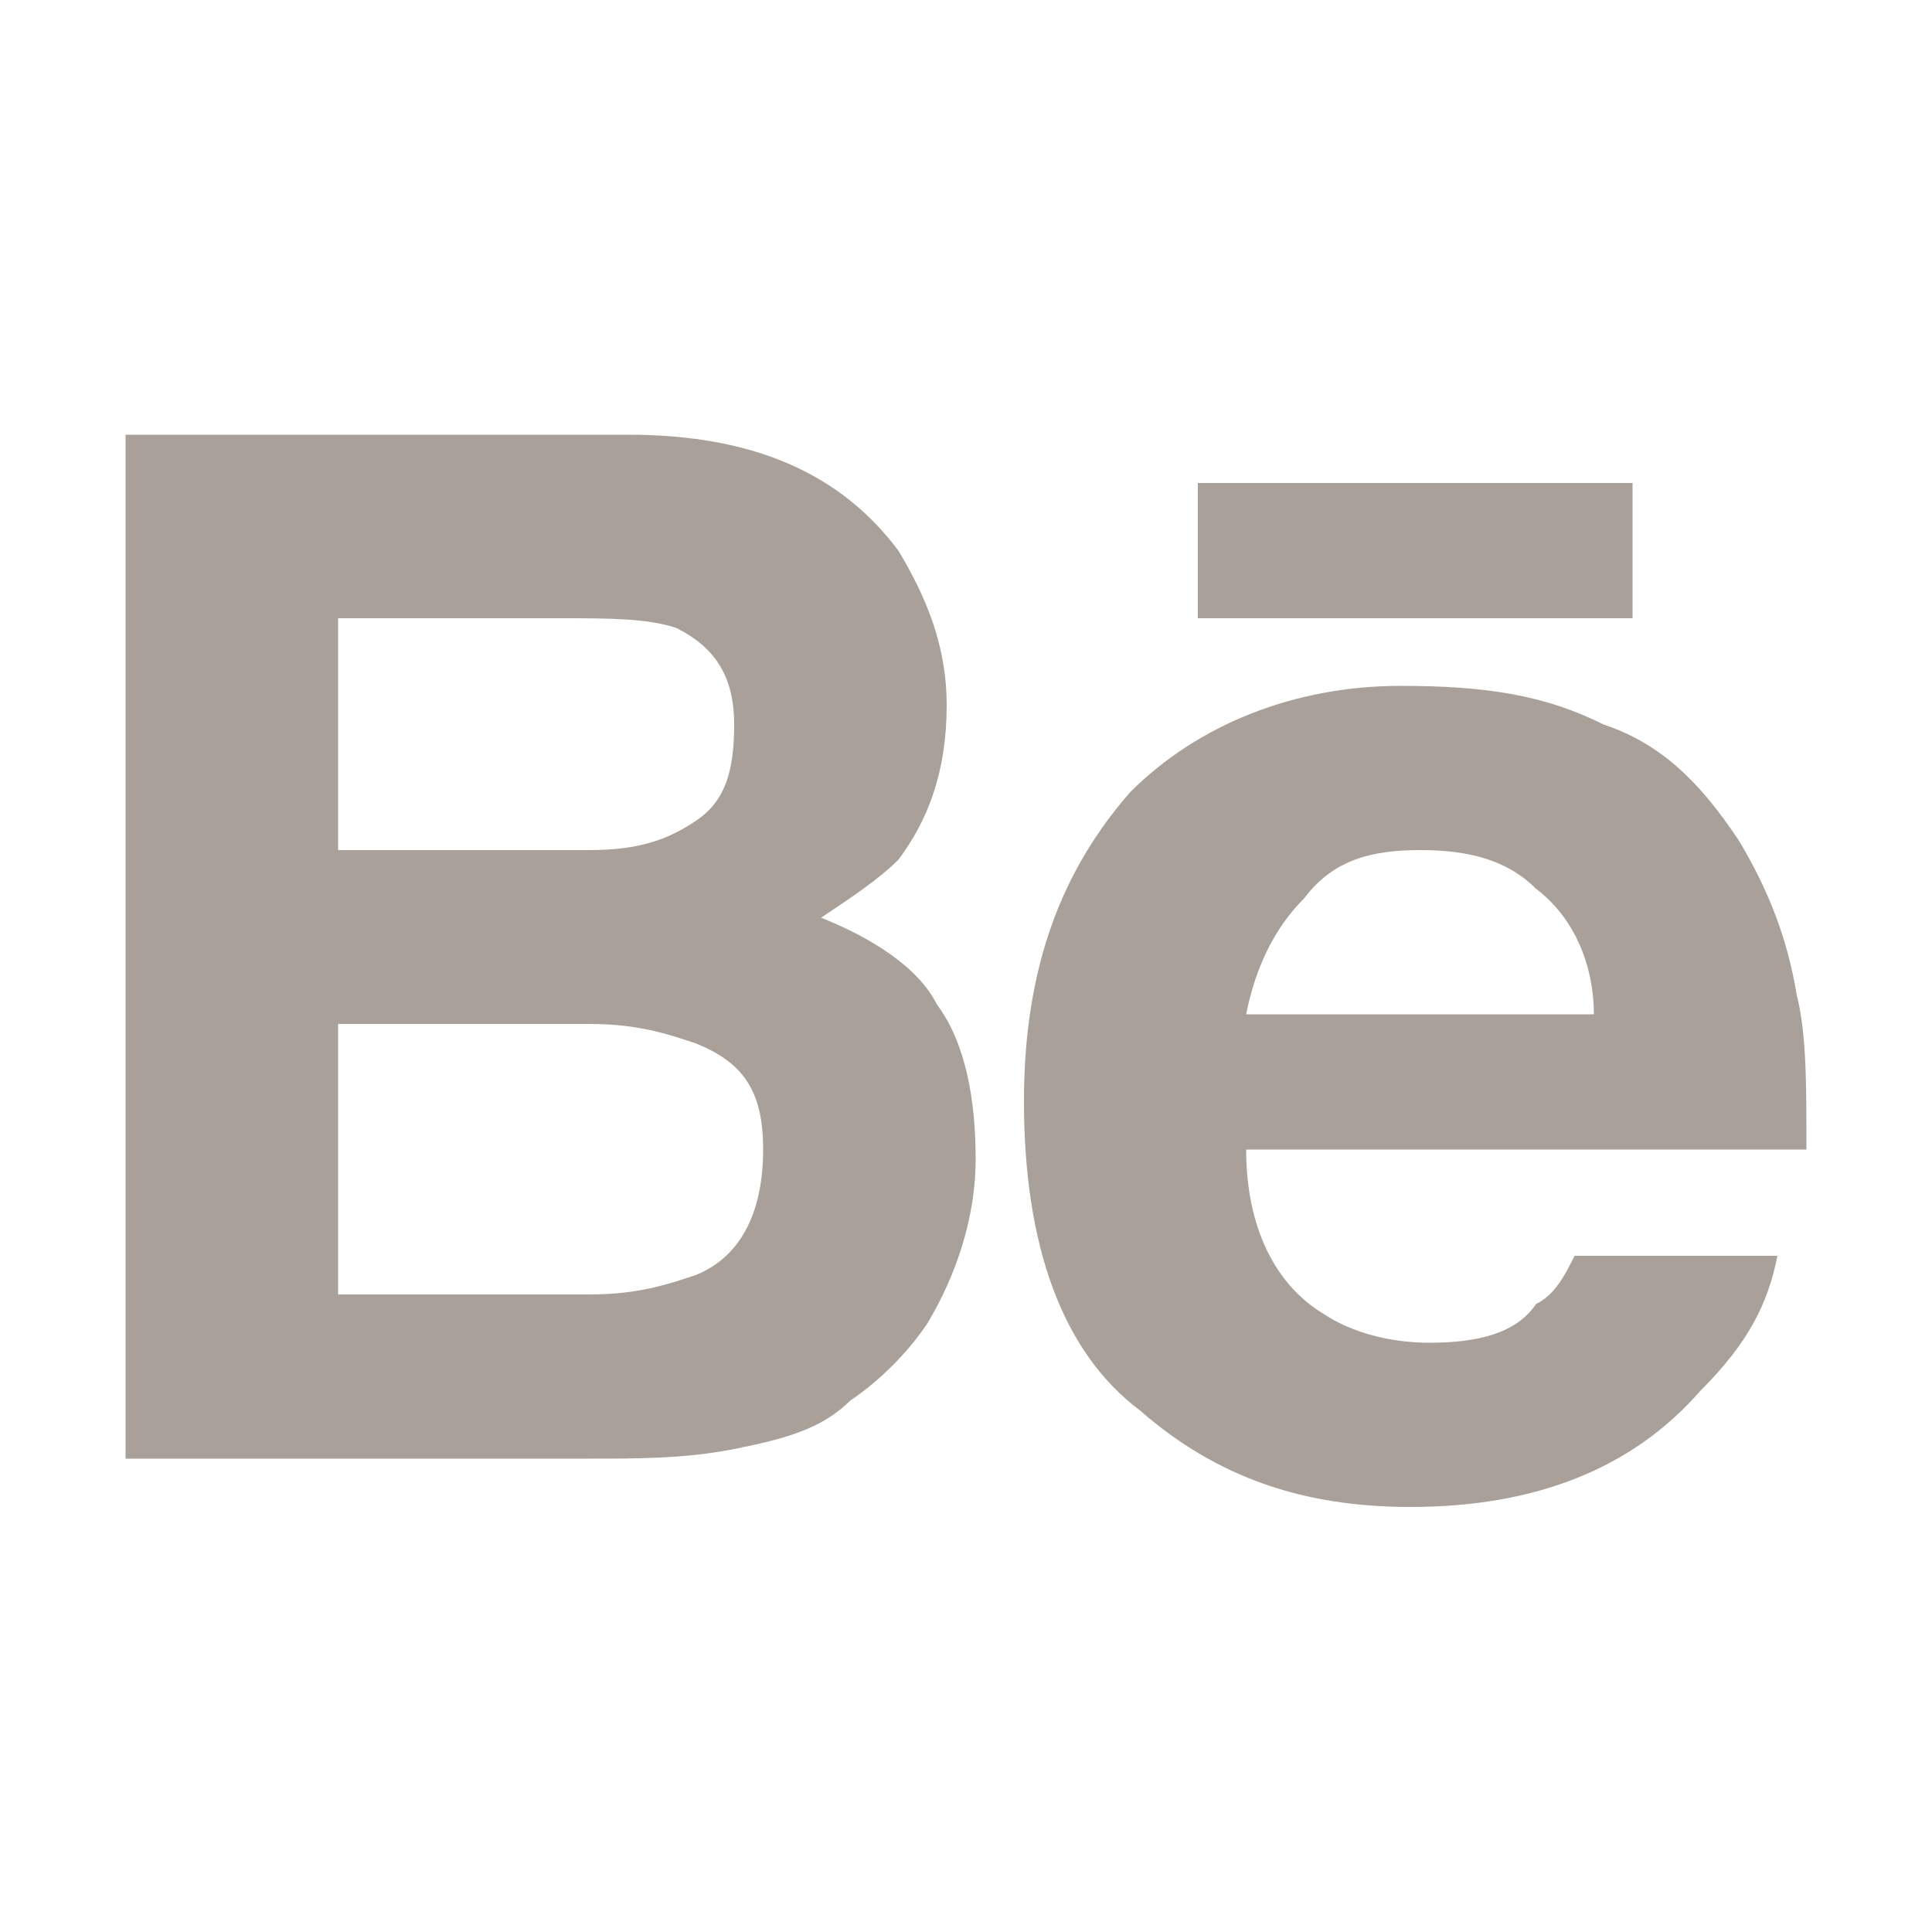
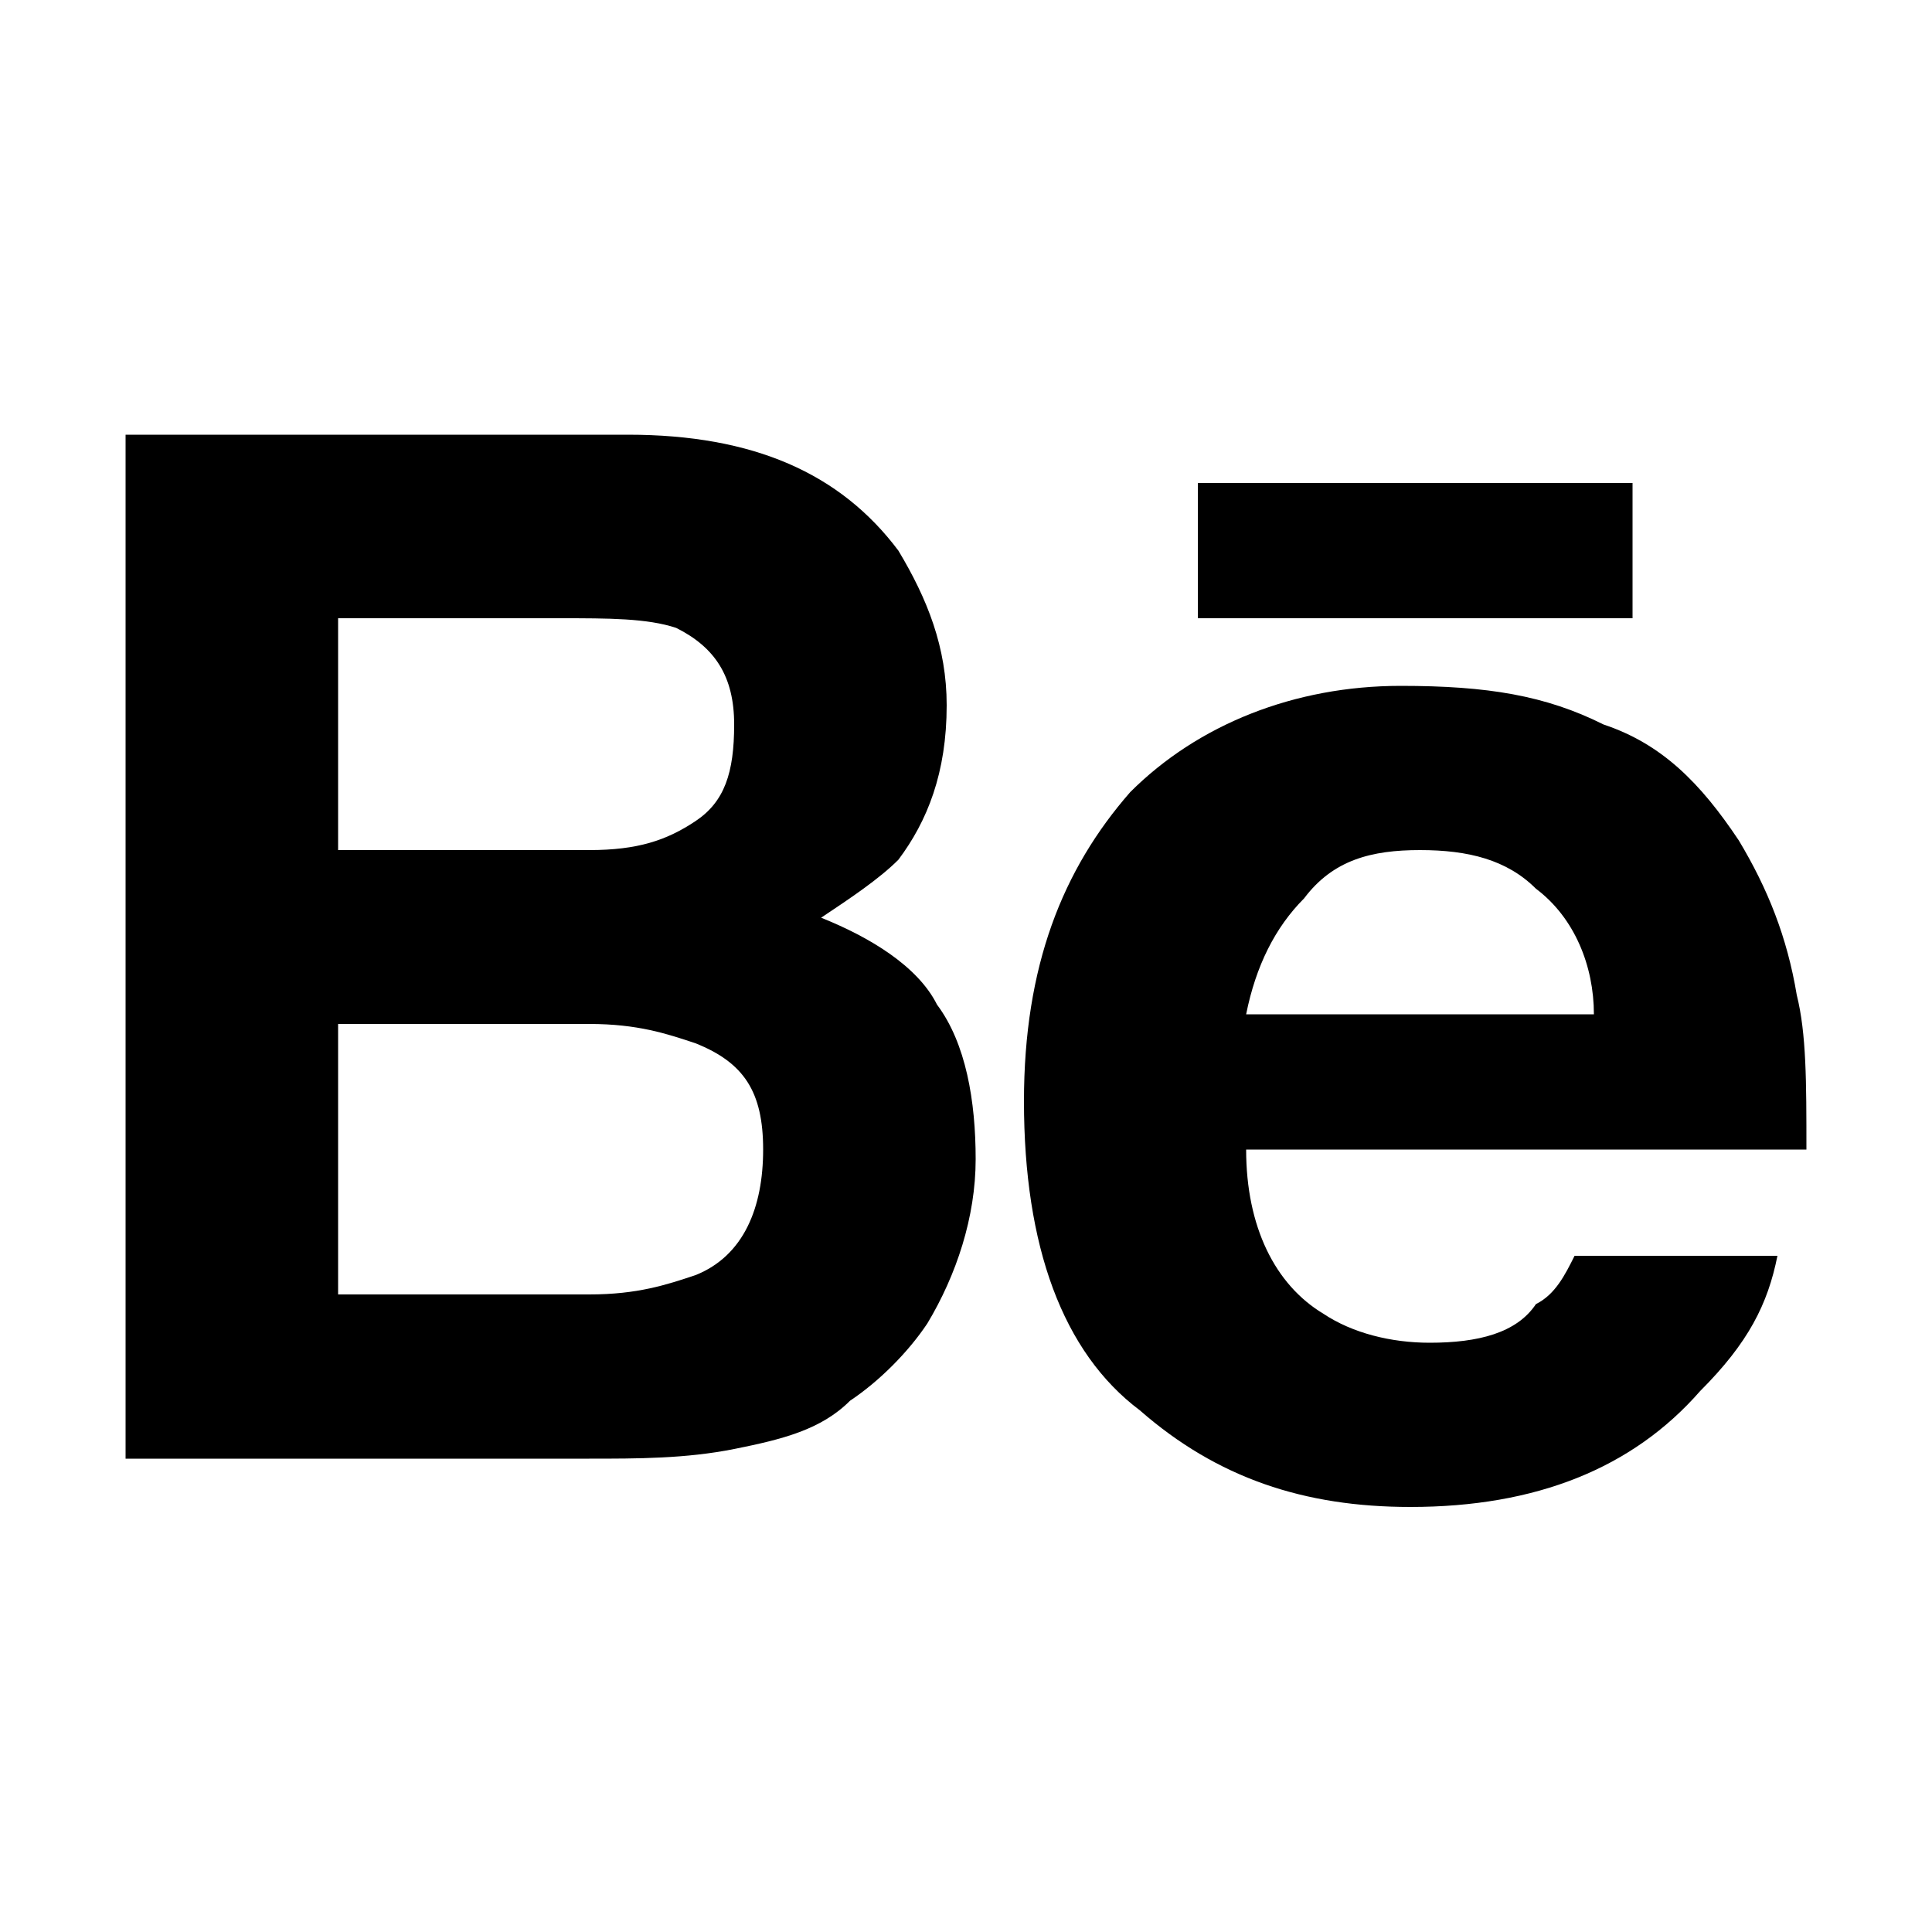
<svg xmlns="http://www.w3.org/2000/svg" version="1.1" id="Layer_1" x="0px" y="0px" viewBox="0 0 20 20" style="enable-background:new 0 0 20 20;" xml:space="preserve">
-   <style type="text/css">
- 	.st0{fill:#A9A09A;}
- </style>
-   <g>
-     <g>
-       <path class="st0" d="M9.3,5.7c0.3,0.5,0.5,1,0.5,1.6c0,0.7-0.2,1.2-0.5,1.6C9.1,9.1,8.8,9.3,8.5,9.5c0.5,0.2,1,0.5,1.2,0.9    c0.3,0.4,0.4,1,0.4,1.6c0,0.6-0.2,1.2-0.5,1.7c-0.2,0.3-0.5,0.6-0.8,0.8c-0.3,0.3-0.7,0.4-1.2,0.5c-0.5,0.1-1,0.1-1.5,0.1H1.3V4.5    h5.2C7.8,4.5,8.7,4.9,9.3,5.7z M3.5,6.4v2.4h2.6c0.5,0,0.8-0.1,1.1-0.3C7.5,8.3,7.6,8,7.6,7.5c0-0.5-0.2-0.8-0.6-1    C6.7,6.4,6.3,6.4,5.8,6.4H3.5z M3.5,10.5v2.9h2.6c0.5,0,0.8-0.1,1.1-0.2c0.5-0.2,0.7-0.7,0.7-1.3c0-0.6-0.2-0.9-0.7-1.1    c-0.3-0.1-0.6-0.2-1.1-0.2H3.5z" />
-       <path class="st0" d="M16.6,7.5c0.6,0.2,1,0.6,1.4,1.2c0.3,0.5,0.5,1,0.6,1.6c0.1,0.4,0.1,0.9,0.1,1.6h-5.8c0,0.8,0.3,1.4,0.8,1.7    c0.3,0.2,0.7,0.3,1.1,0.3c0.5,0,0.9-0.1,1.1-0.4c0.2-0.1,0.3-0.3,0.4-0.5h2.1c-0.1,0.5-0.3,0.9-0.8,1.4c-0.7,0.8-1.7,1.2-3,1.2    c-1.1,0-2-0.3-2.8-1c-0.8-0.6-1.2-1.7-1.2-3.2c0-1.4,0.4-2.4,1.1-3.2c0.7-0.7,1.7-1.1,2.8-1.1C15.4,7.1,16,7.2,16.6,7.5z     M13.5,9.3c-0.3,0.3-0.5,0.7-0.6,1.2h3.6c0-0.5-0.2-1-0.6-1.3c-0.3-0.3-0.7-0.4-1.2-0.4C14.2,8.8,13.8,8.9,13.5,9.3z" />
-     </g>
-     <rect x="12.4" y="5" class="st0" width="4.5" height="1.4" />
-   </g>
+   <path d="M9.3,5.7c0.3,0.5,0.5,1,0.5,1.6c0,0.7-0.2,1.2-0.5,1.6C9.1,9.1,8.8,9.3,8.5,9.5c0.5,0.2,1,0.5,1.2,0.9   c0.3,0.4,0.4,1,0.4,1.6c0,0.6-0.2,1.2-0.5,1.7c-0.2,0.3-0.5,0.6-0.8,0.8c-0.3,0.3-0.7,0.4-1.2,0.5c-0.5,0.1-1,0.1-1.5,0.1H1.3V4.5   h5.2C7.8,4.5,8.7,4.9,9.3,5.7z M3.5,6.4v2.4h2.6c0.5,0,0.8-0.1,1.1-0.3C7.5,8.3,7.6,8,7.6,7.5c0-0.5-0.2-0.8-0.6-1   C6.7,6.4,6.3,6.4,5.8,6.4H3.5z M3.5,10.5v2.9h2.6c0.5,0,0.8-0.1,1.1-0.2c0.5-0.2,0.7-0.7,0.7-1.3c0-0.6-0.2-0.9-0.7-1.1   c-0.3-0.1-0.6-0.2-1.1-0.2H3.5z" />
+   <path d="M16.6,7.5c0.6,0.2,1,0.6,1.4,1.2c0.3,0.5,0.5,1,0.6,1.6c0.1,0.4,0.1,0.9,0.1,1.6h-5.8c0,0.8,0.3,1.4,0.8,1.7   c0.3,0.2,0.7,0.3,1.1,0.3c0.5,0,0.9-0.1,1.1-0.4c0.2-0.1,0.3-0.3,0.4-0.5h2.1c-0.1,0.5-0.3,0.9-0.8,1.4c-0.7,0.8-1.7,1.2-3,1.2   c-1.1,0-2-0.3-2.8-1c-0.8-0.6-1.2-1.7-1.2-3.2c0-1.4,0.4-2.4,1.1-3.2c0.7-0.7,1.7-1.1,2.8-1.1C15.4,7.1,16,7.2,16.6,7.5z    M13.5,9.3c-0.3,0.3-0.5,0.7-0.6,1.2h3.6c0-0.5-0.2-1-0.6-1.3c-0.3-0.3-0.7-0.4-1.2-0.4C14.2,8.8,13.8,8.9,13.5,9.3z" />
+   <rect x="12.4" y="5" class="st0" width="4.5" height="1.4" />
</svg>
